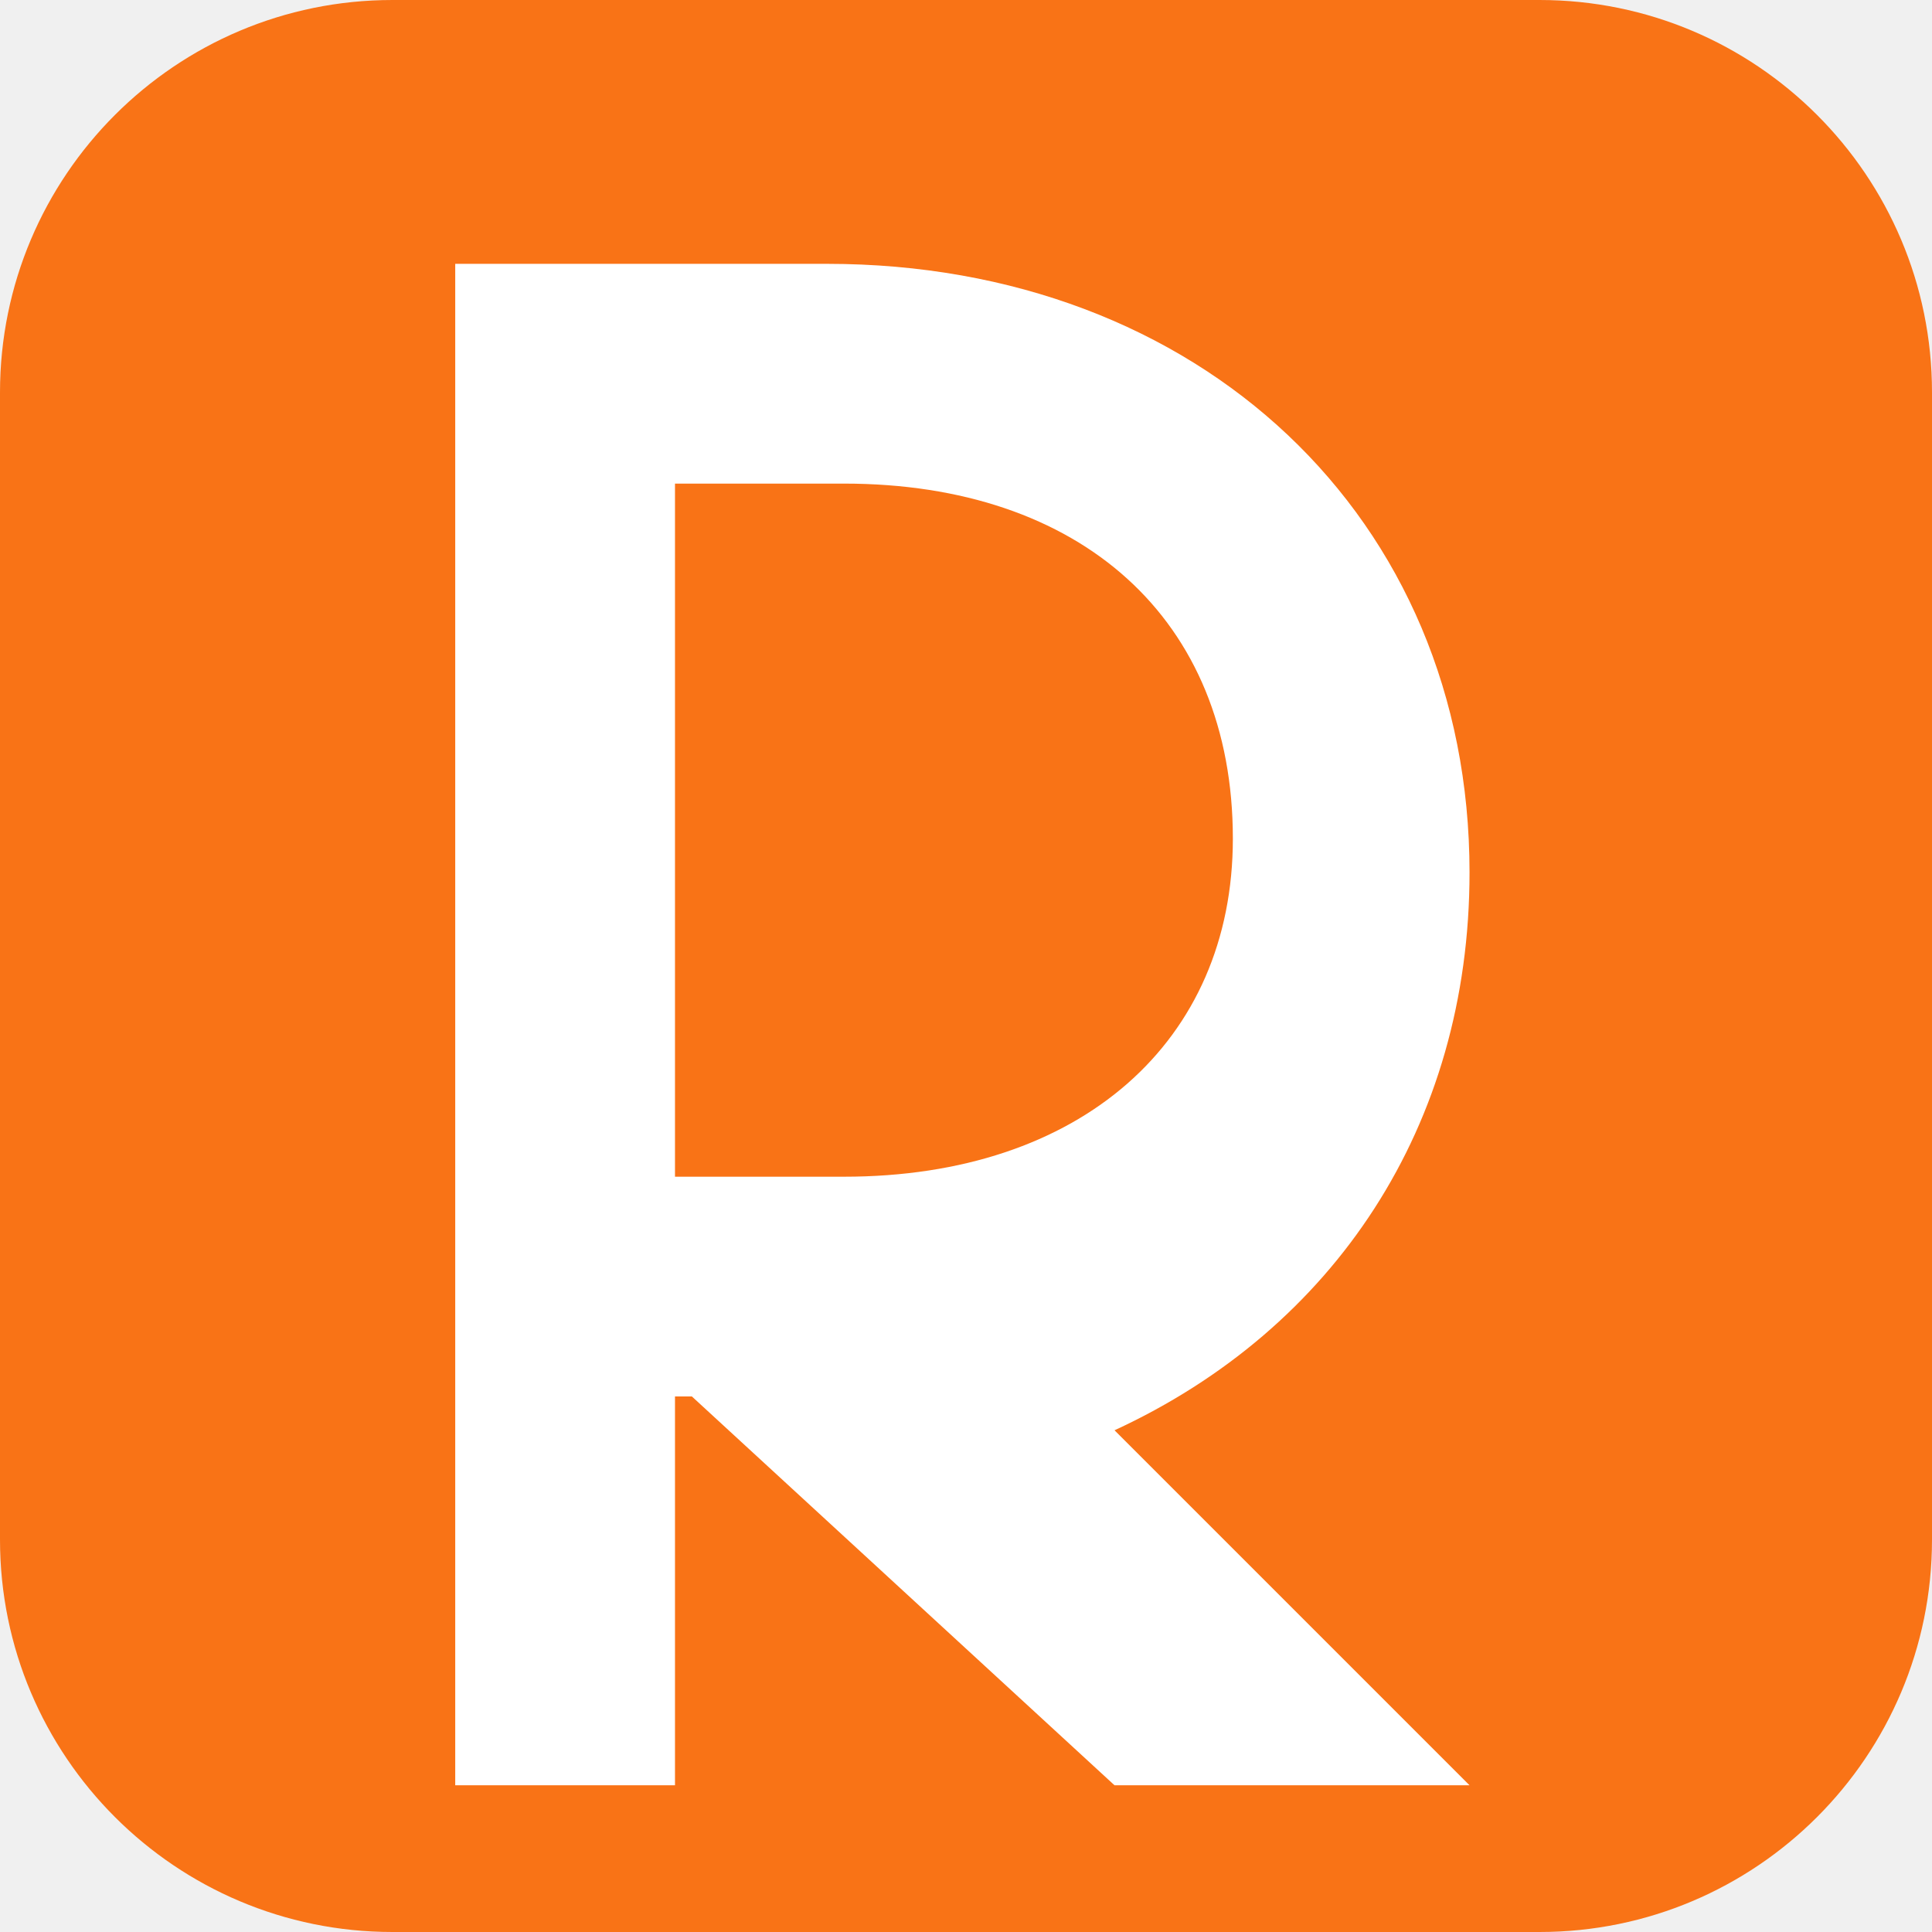
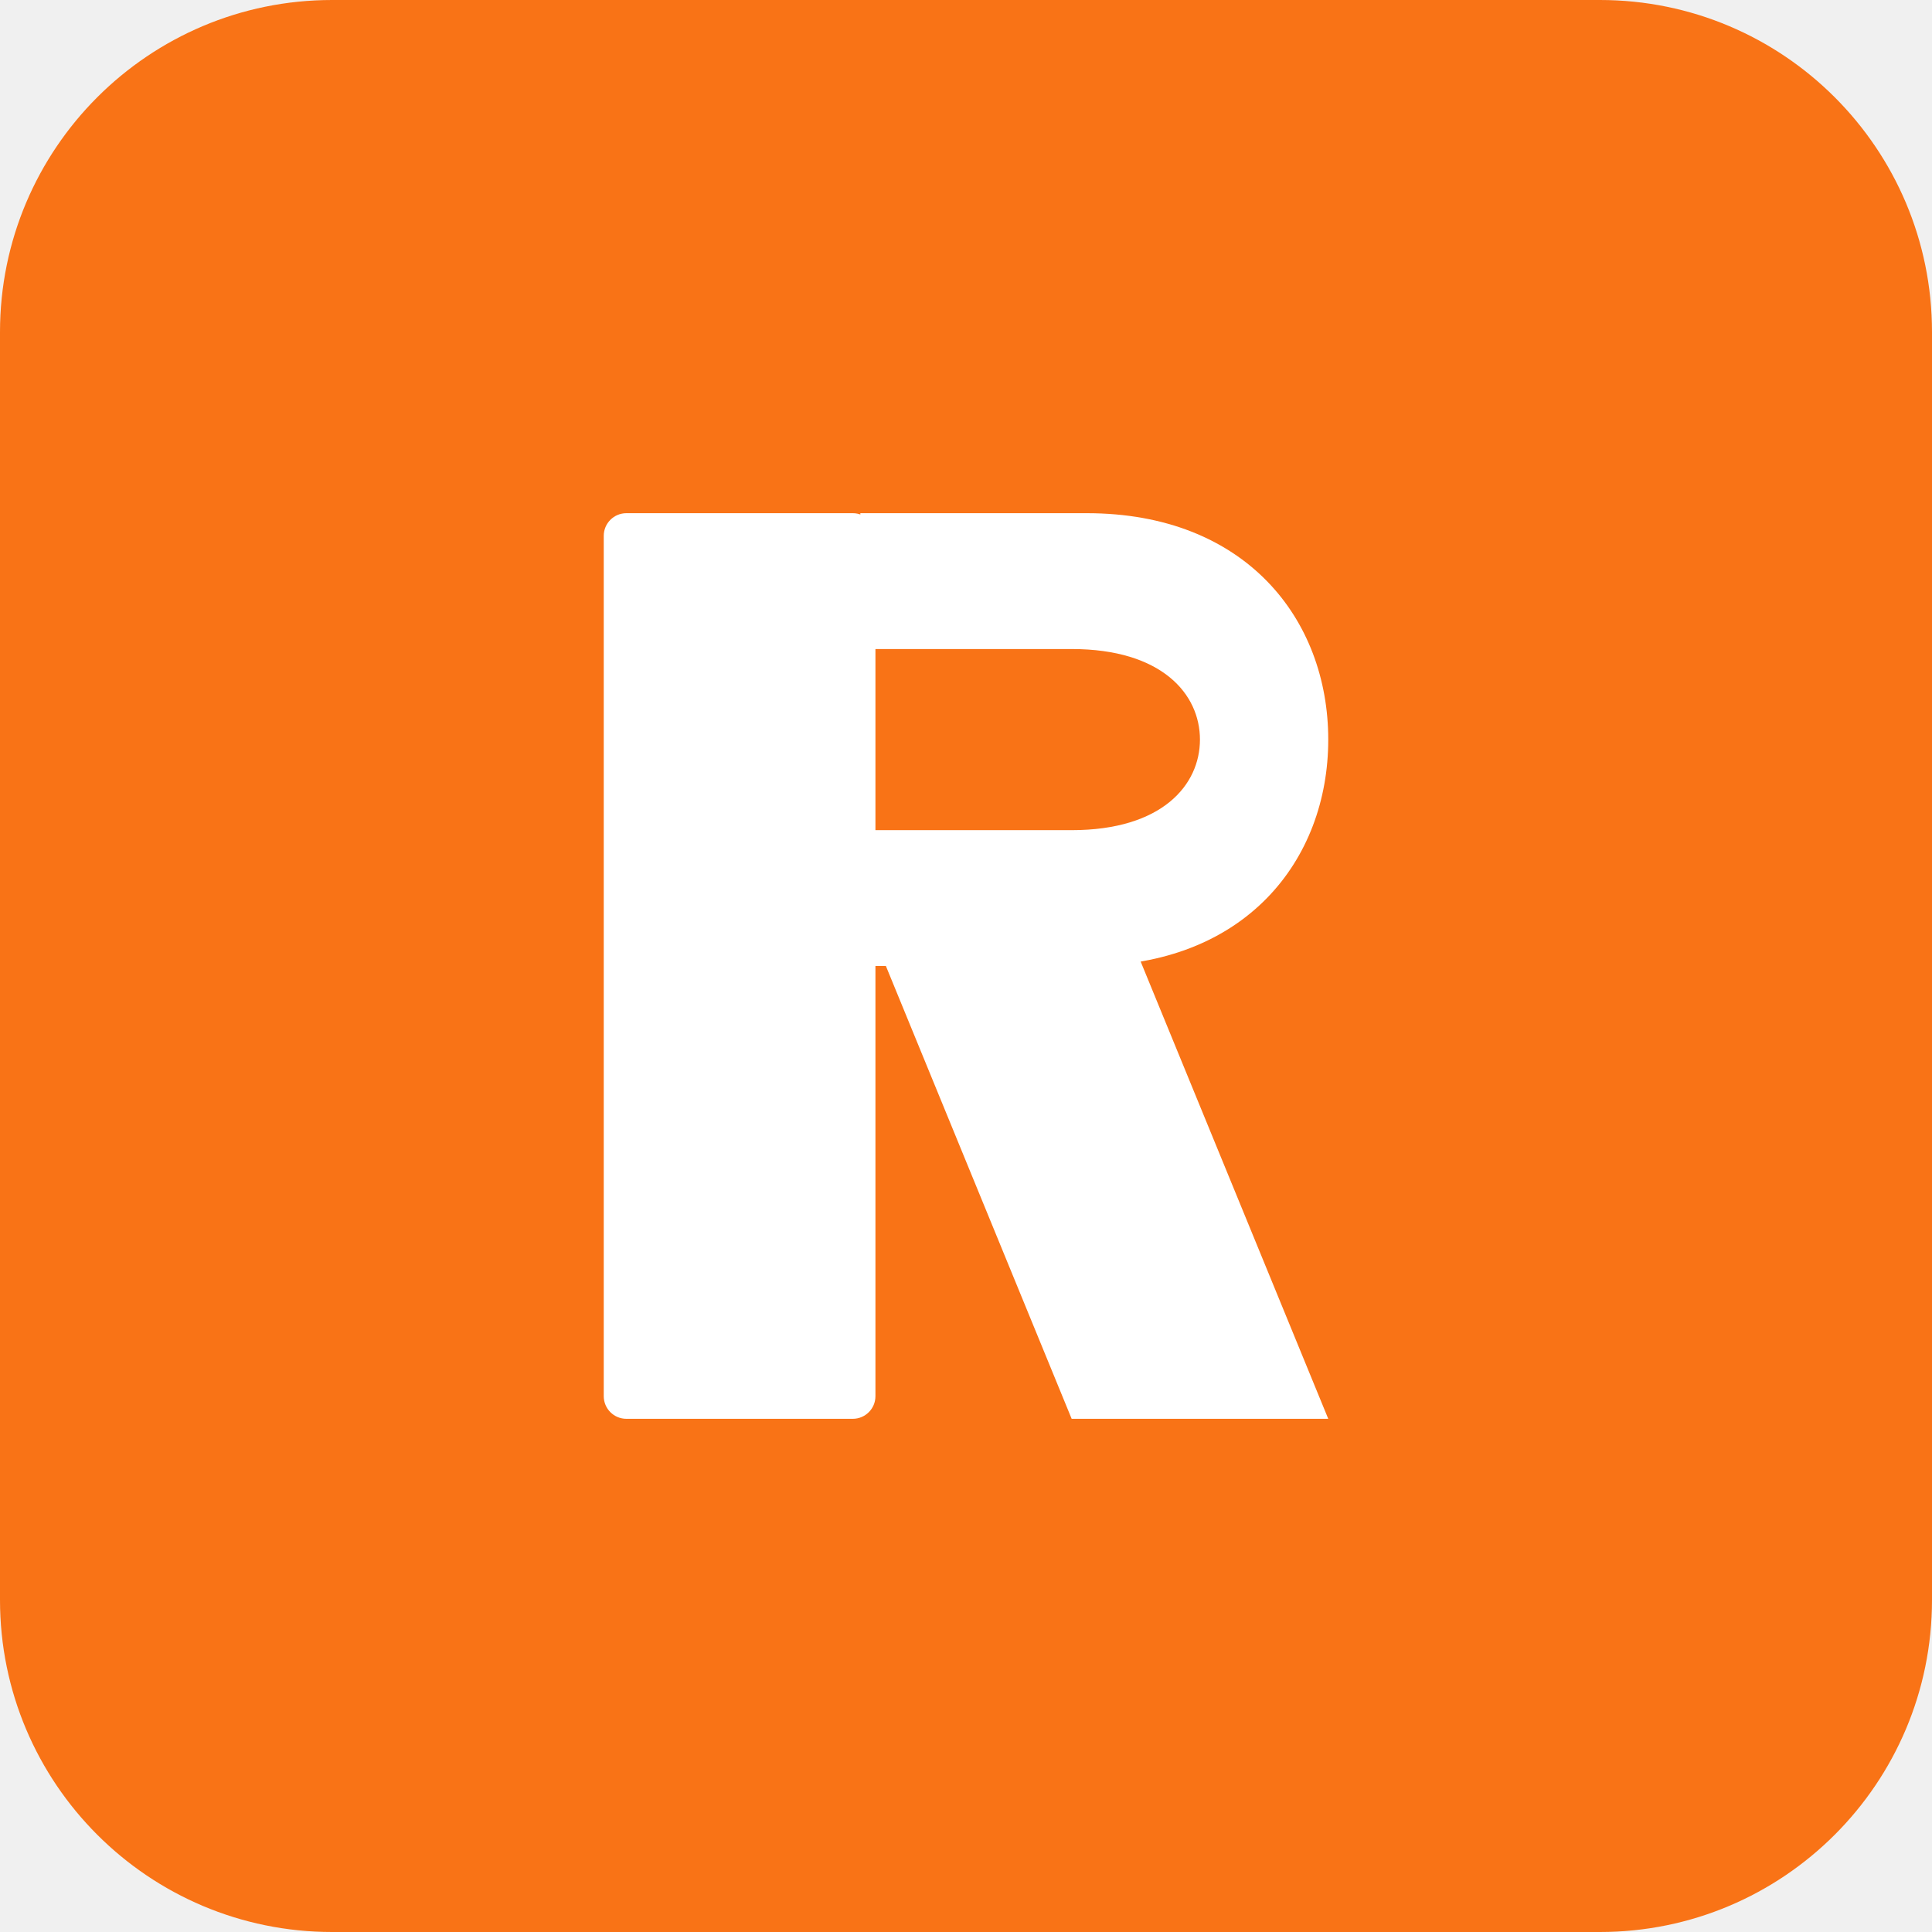
<svg xmlns="http://www.w3.org/2000/svg" viewBox="0 0 128 128" width="128" height="128" role="img" aria-label="ReBit Studio">
-   <rect width="128" height="128" rx="26" fill="#F97316" />
-   <g transform="translate(-46,-15) scale(1.12)">
-     <path fill="#FFFFFF" d="M68 29h22c22 0 38 15 38 36 0 15-8 27-21 33l21 21h-21L82 96h-1v23H68V29Zm13 13v41h10c14 0 23-8 23-20 0-13-9-21-23-21H81Z" />
-     <path fill="#F97316" d="M82 47h9c11 0 18 6 18 16 0 9-7 15-18 15h-9V47Z" />
+   <rect width="128" height="128" rx="22" fill="#F97316" />
+   <g fill="#FFFFFF">
+     <rect x="40" y="34" width="18" height="60" rx="1.5" />
+     <path d="M57 34h15c10.5 0 16 7 16 15s-5.5 15-16 15H57z" />
+     <path d="M55 55h17l16 39h-17z" />
  </g>
+   <path fill="#F97316" d="M58 43h13c6 0 8.5 3 8.5 6s-2.5 6-8.5 6H58z" />
</svg>
